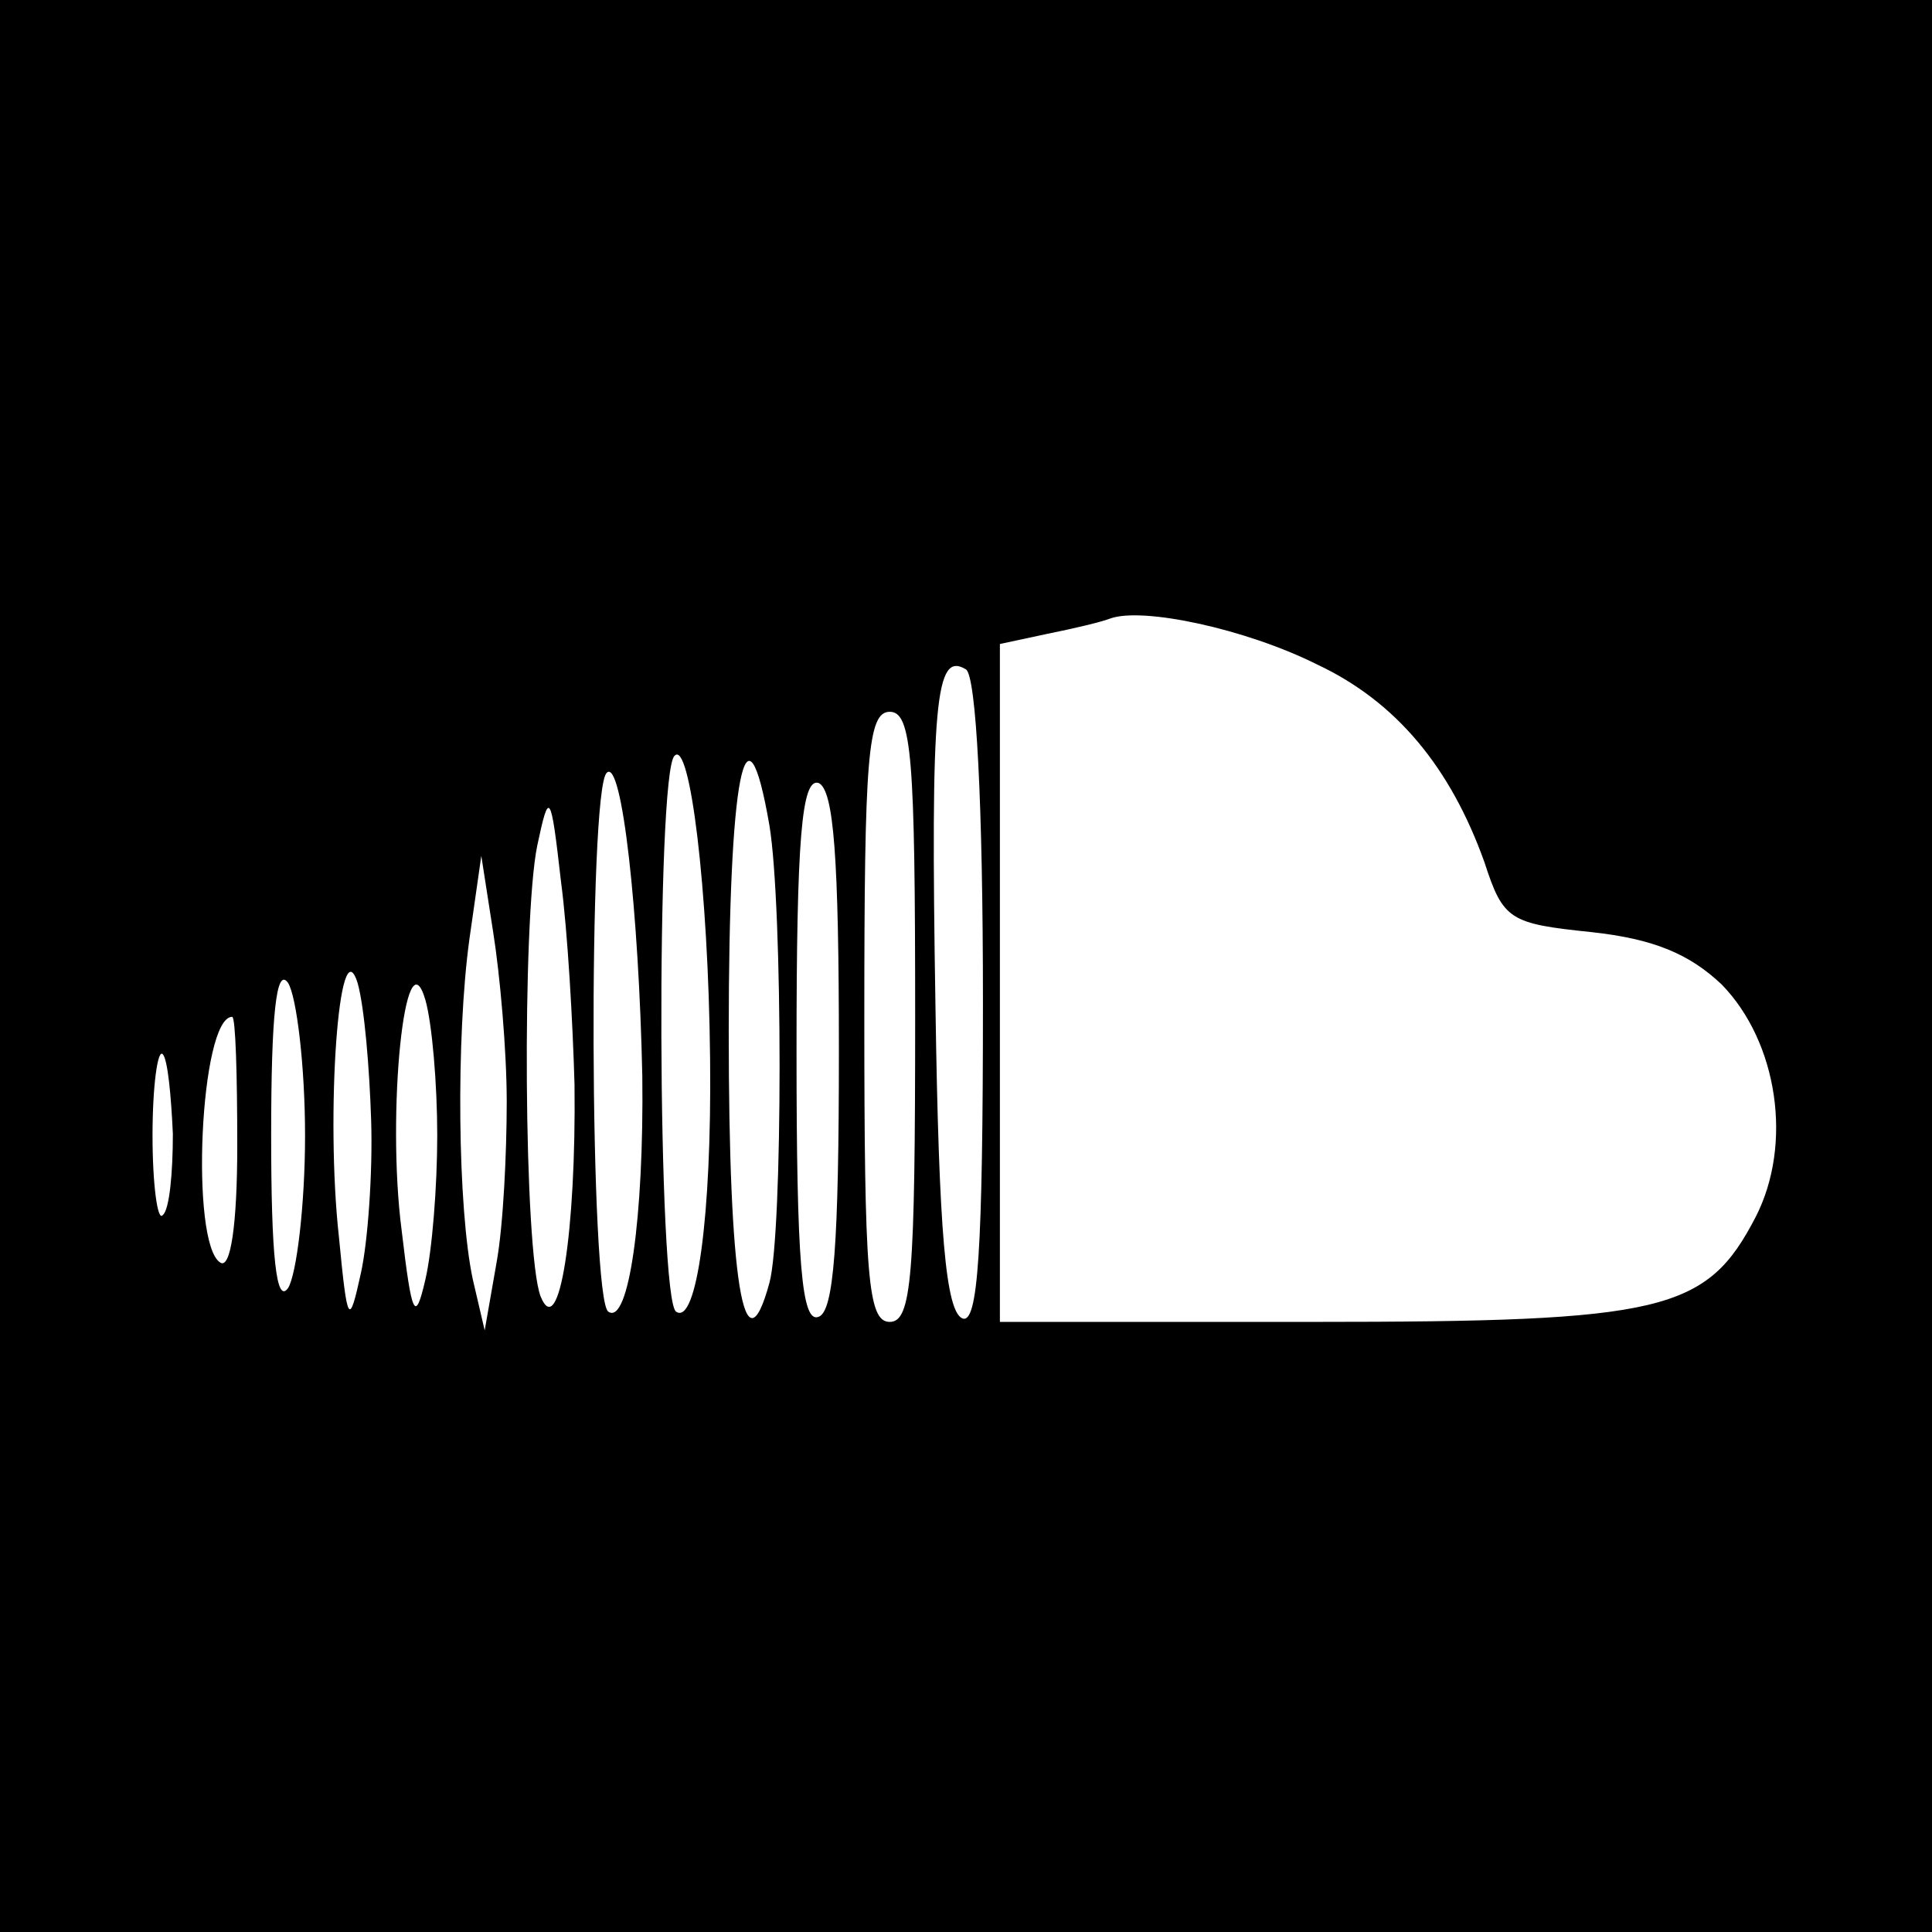
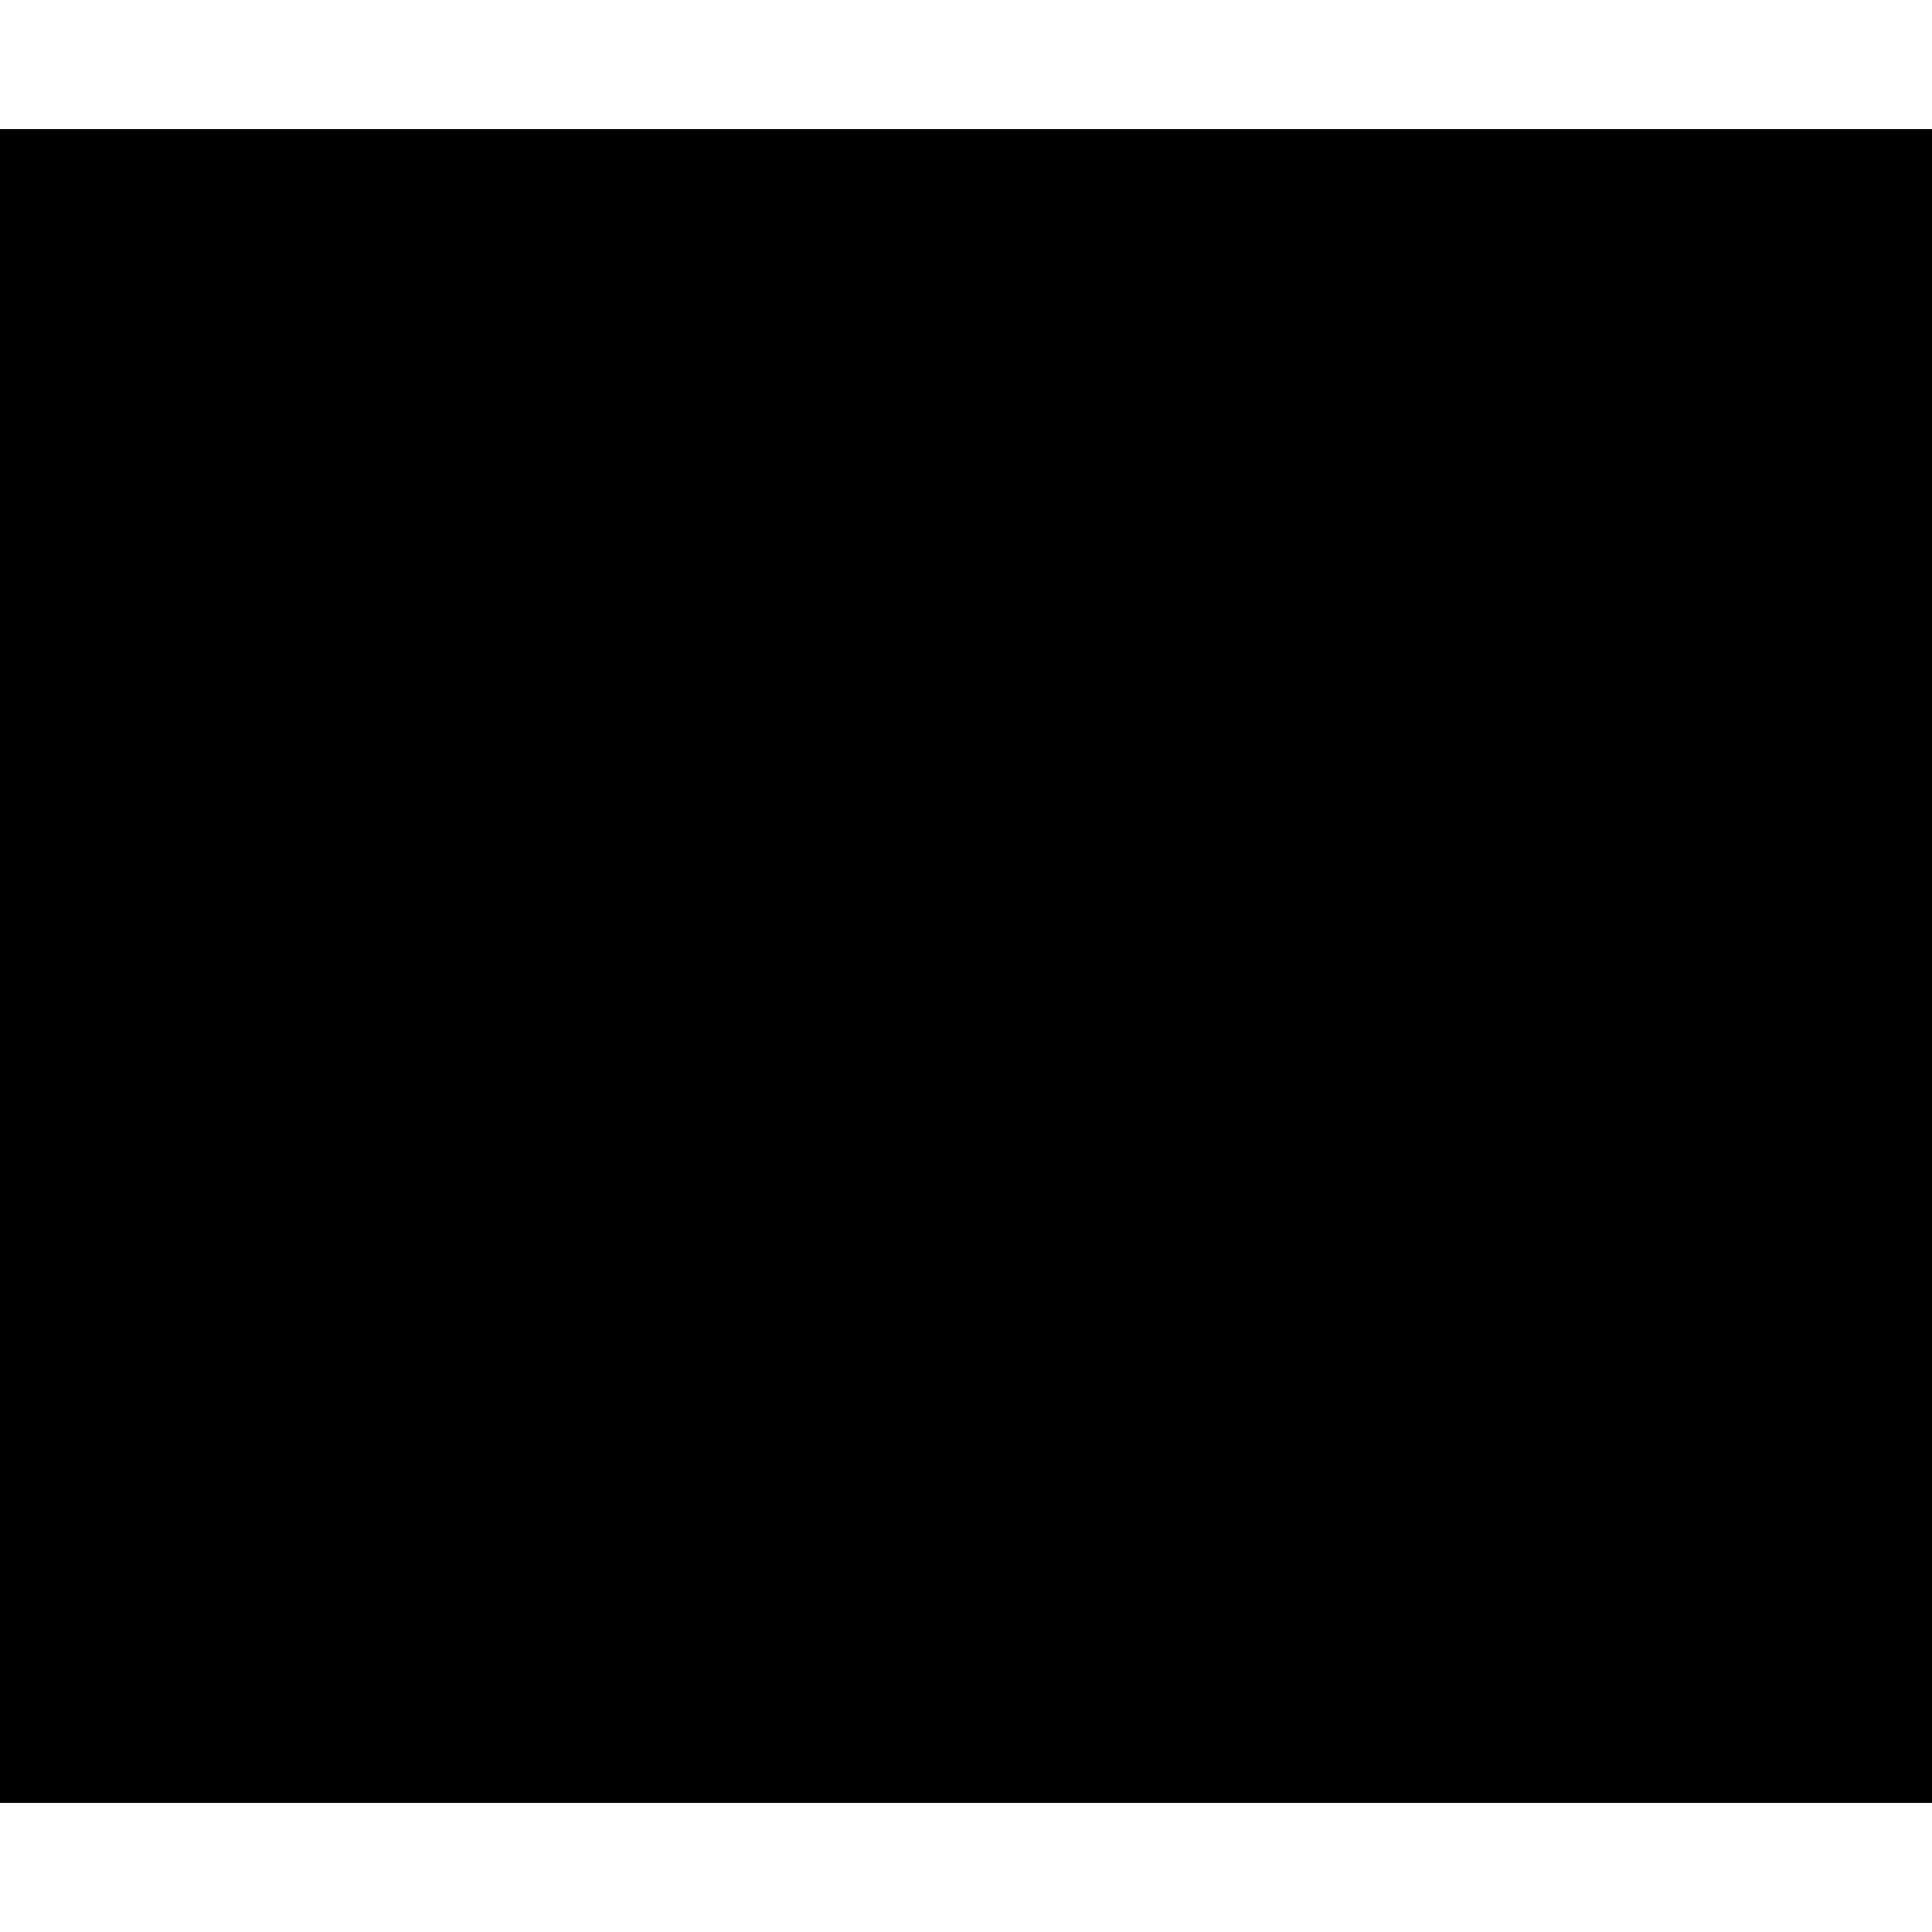
- <svg xmlns="http://www.w3.org/2000/svg" version="1.0" width="114pt" height="114pt" viewBox="0 0 114 114" preserveAspectRatio="xMidYMid meet">
-   <g transform="translate(0,114) scale(0.1,-0.1)" fill="#000000" stroke="none">
-     <path d="M0 570 l0 -570 570 0 570 0 0 570 0 570 -570 0 -570 0 0 -570z m777 178 c47 -22 79 -61 99 -117 11 -34 15 -36 63 -41 37 -4 58 -13 77 -31 33 -34 42 -94 20 -137 -29 -56 -54 -62 -261 -62 l-185 0 0 200 0 200 28 6 c15 3 32 7 37 9 19 7 80 -6 122 -27z m-197 -199 c0 -148 -3 -190 -12 -187 -10 4 -14 51 -16 183 -3 182 0 211 18 200 6 -4 10 -79 10 -196z m-40 -9 c0 -153 -2 -180 -15 -180 -13 0 -15 27 -15 180 0 153 2 180 15 180 13 0 15 -27 15 -180z m-121 -25 c1 -93 -8 -157 -20 -149 -11 6 -12 318 -1 328 9 10 20 -78 21 -179z m-40 -10 c1 -83 -8 -147 -20 -139 -11 6 -12 308 -1 318 9 9 19 -83 21 -179z m75 148 c8 -48 8 -241 0 -270 -15 -55 -24 1 -24 148 0 151 10 203 24 122z m41 -133 c0 -114 -3 -154 -12 -157 -10 -4 -13 32 -13 157 0 125 3 161 13 158 9 -4 12 -44 12 -158z m-156 -20 c1 -86 -9 -152 -20 -125 -10 26 -11 222 -2 266 7 33 8 32 14 -21 4 -30 7 -84 8 -120z m-40 -10 c0 -30 -2 -73 -6 -95 l-7 -40 -7 30 c-9 42 -10 143 -2 201 l7 49 7 -45 c4 -25 8 -70 8 -100z m-80 -11 c1 -31 -2 -72 -6 -90 -7 -32 -8 -31 -13 21 -8 72 0 185 11 150 4 -14 7 -50 8 -81z m-39 -9 c0 -41 -5 -82 -10 -90 -7 -10 -10 19 -10 90 0 71 3 100 10 90 5 -8 10 -49 10 -90z m78 0 c0 -30 -3 -68 -7 -85 -6 -26 -8 -22 -14 29 -9 69 2 177 14 136 4 -14 7 -50 7 -80z m-118 -6 c0 -47 -4 -73 -10 -69 -18 11 -12 145 7 145 2 0 3 -34 3 -76z m-38 7 c0 -23 -2 -45 -6 -48 -3 -4 -6 18 -6 47 0 29 3 51 6 48 3 -3 5 -25 6 -47z" />
+ <svg xmlns="http://www.w3.org/2000/svg" version="1.0" width="449pt" height="449pt" viewBox="0 0 449 449" preserveAspectRatio="xMidYMid meet">
+   <g transform="translate(0,449) scale(0.1,-0.1)" fill="#000000" stroke="none">
+     <path d="M0 2245 l0 -1945 2245 0 2245 0 0 1945 0 1945 -2245 0 -2245 0 0 -1945z" />
  </g>
</svg>
